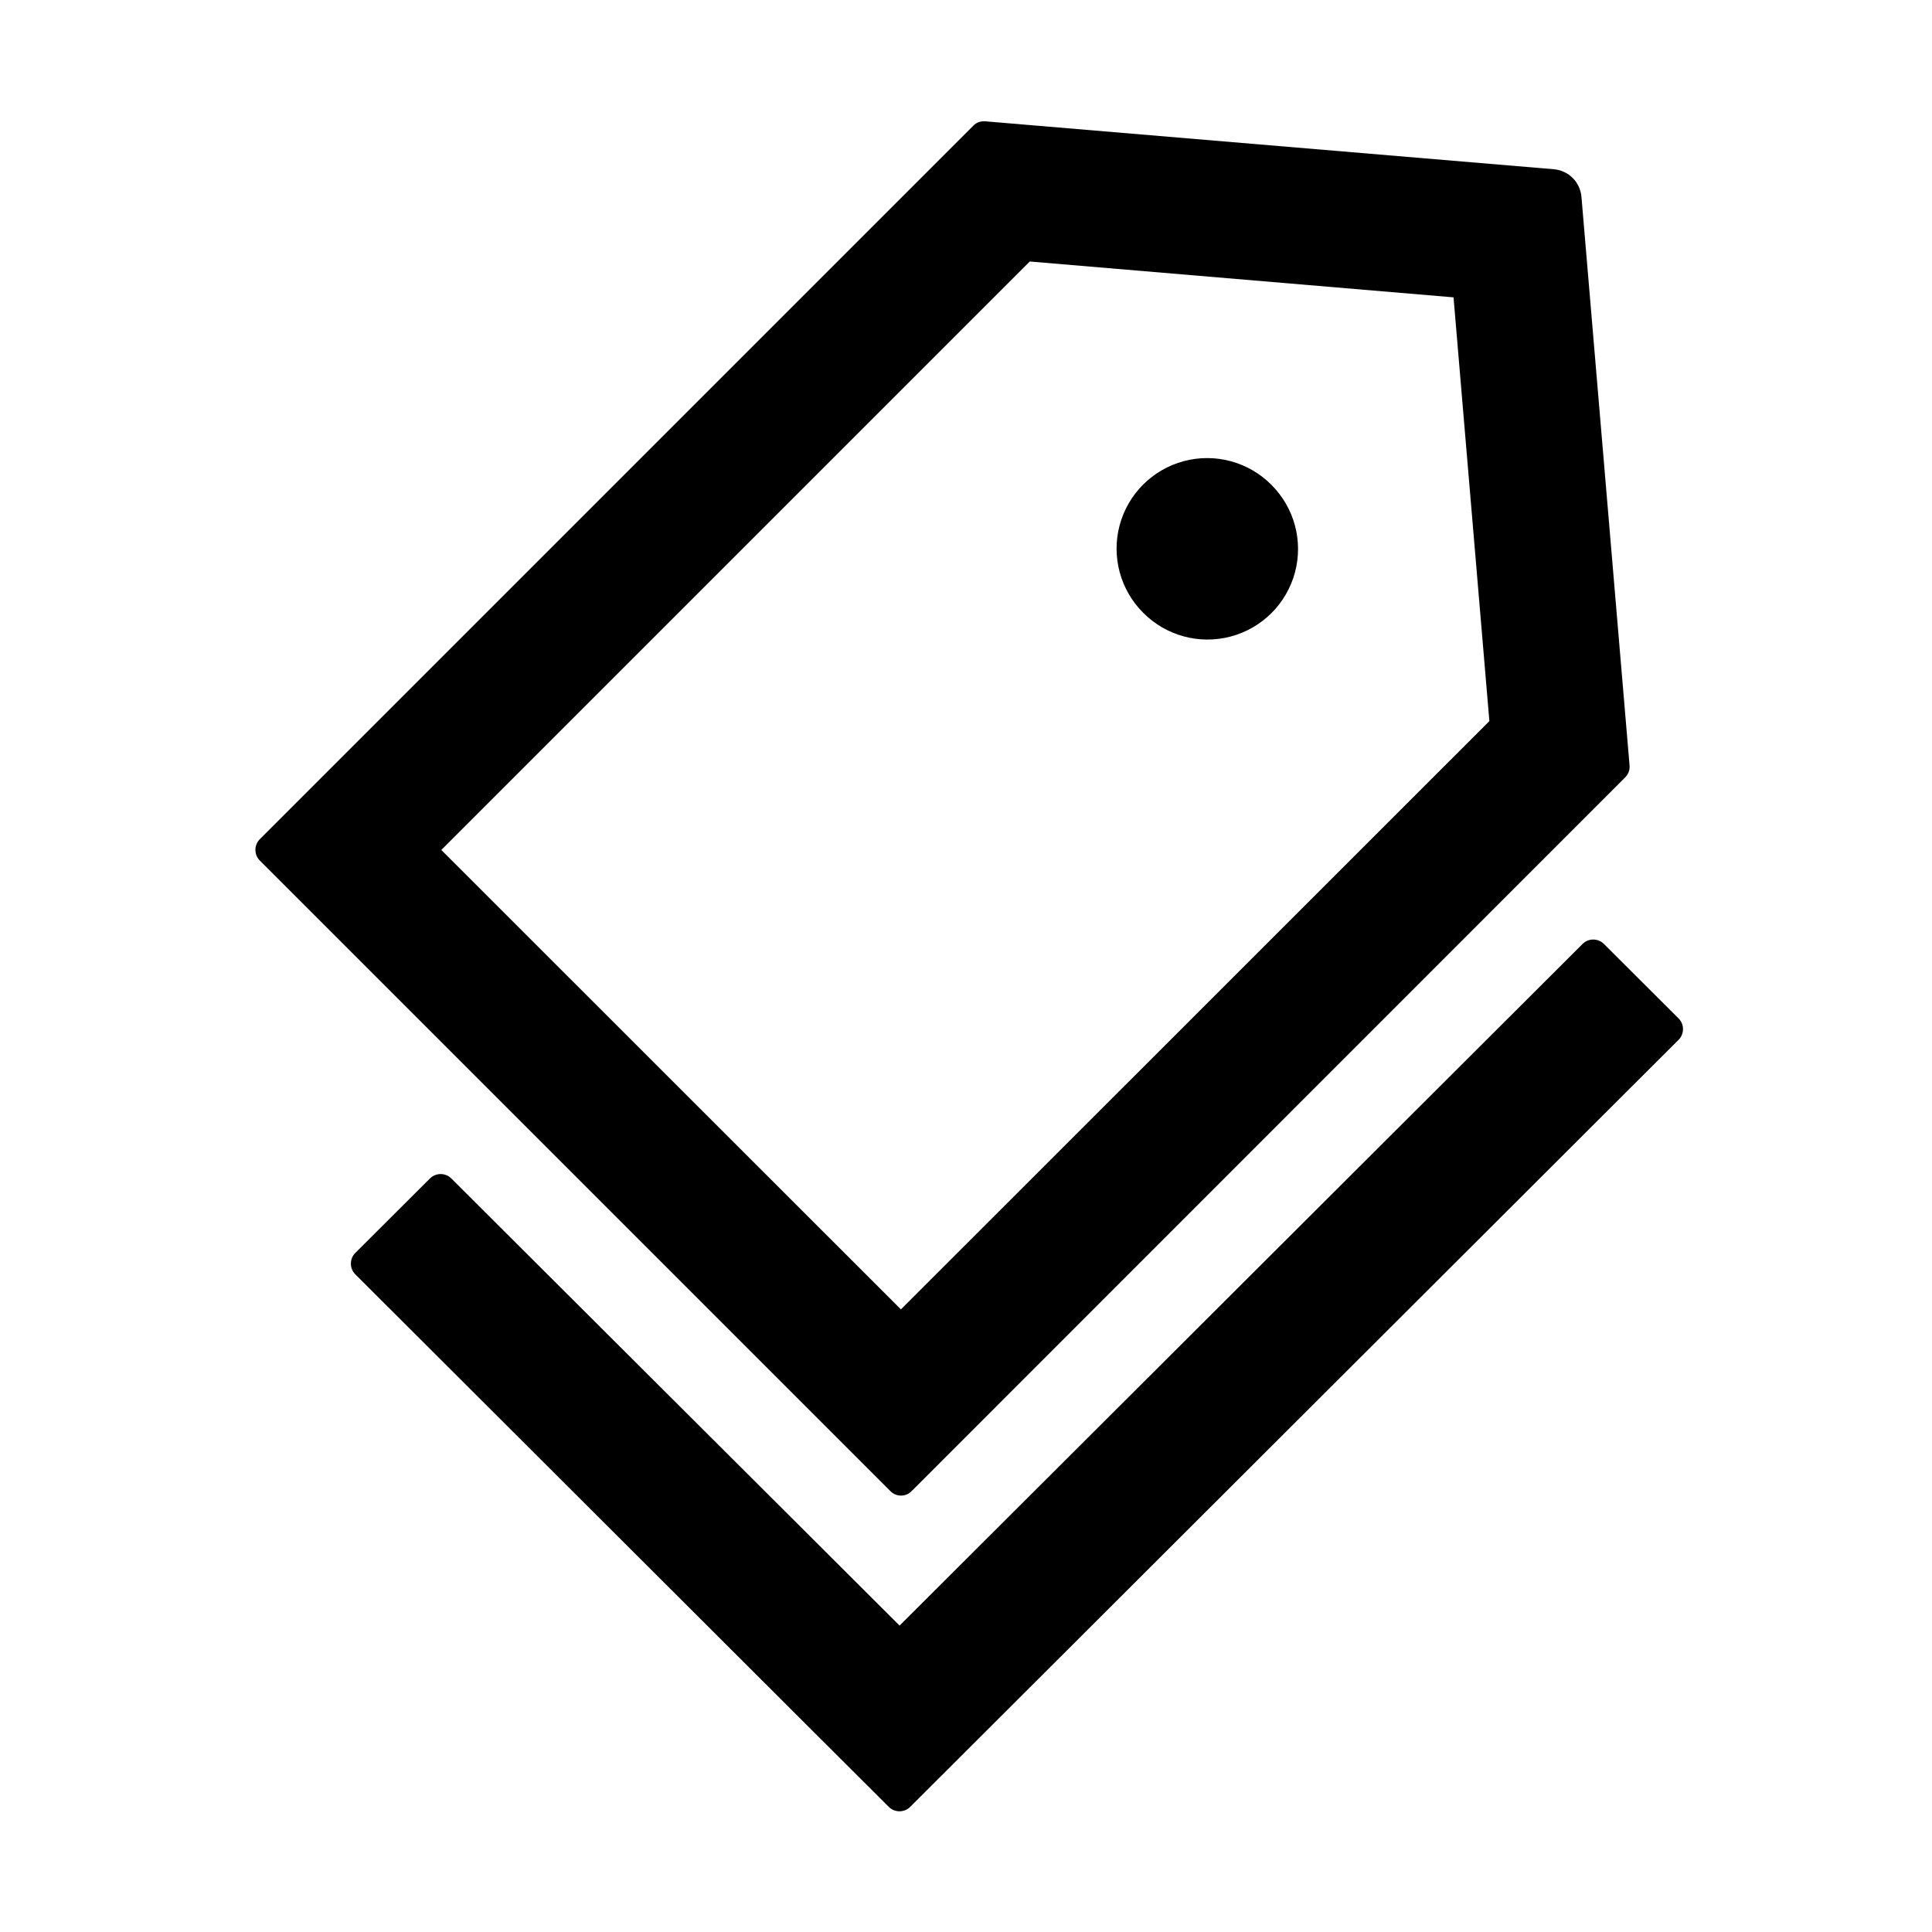
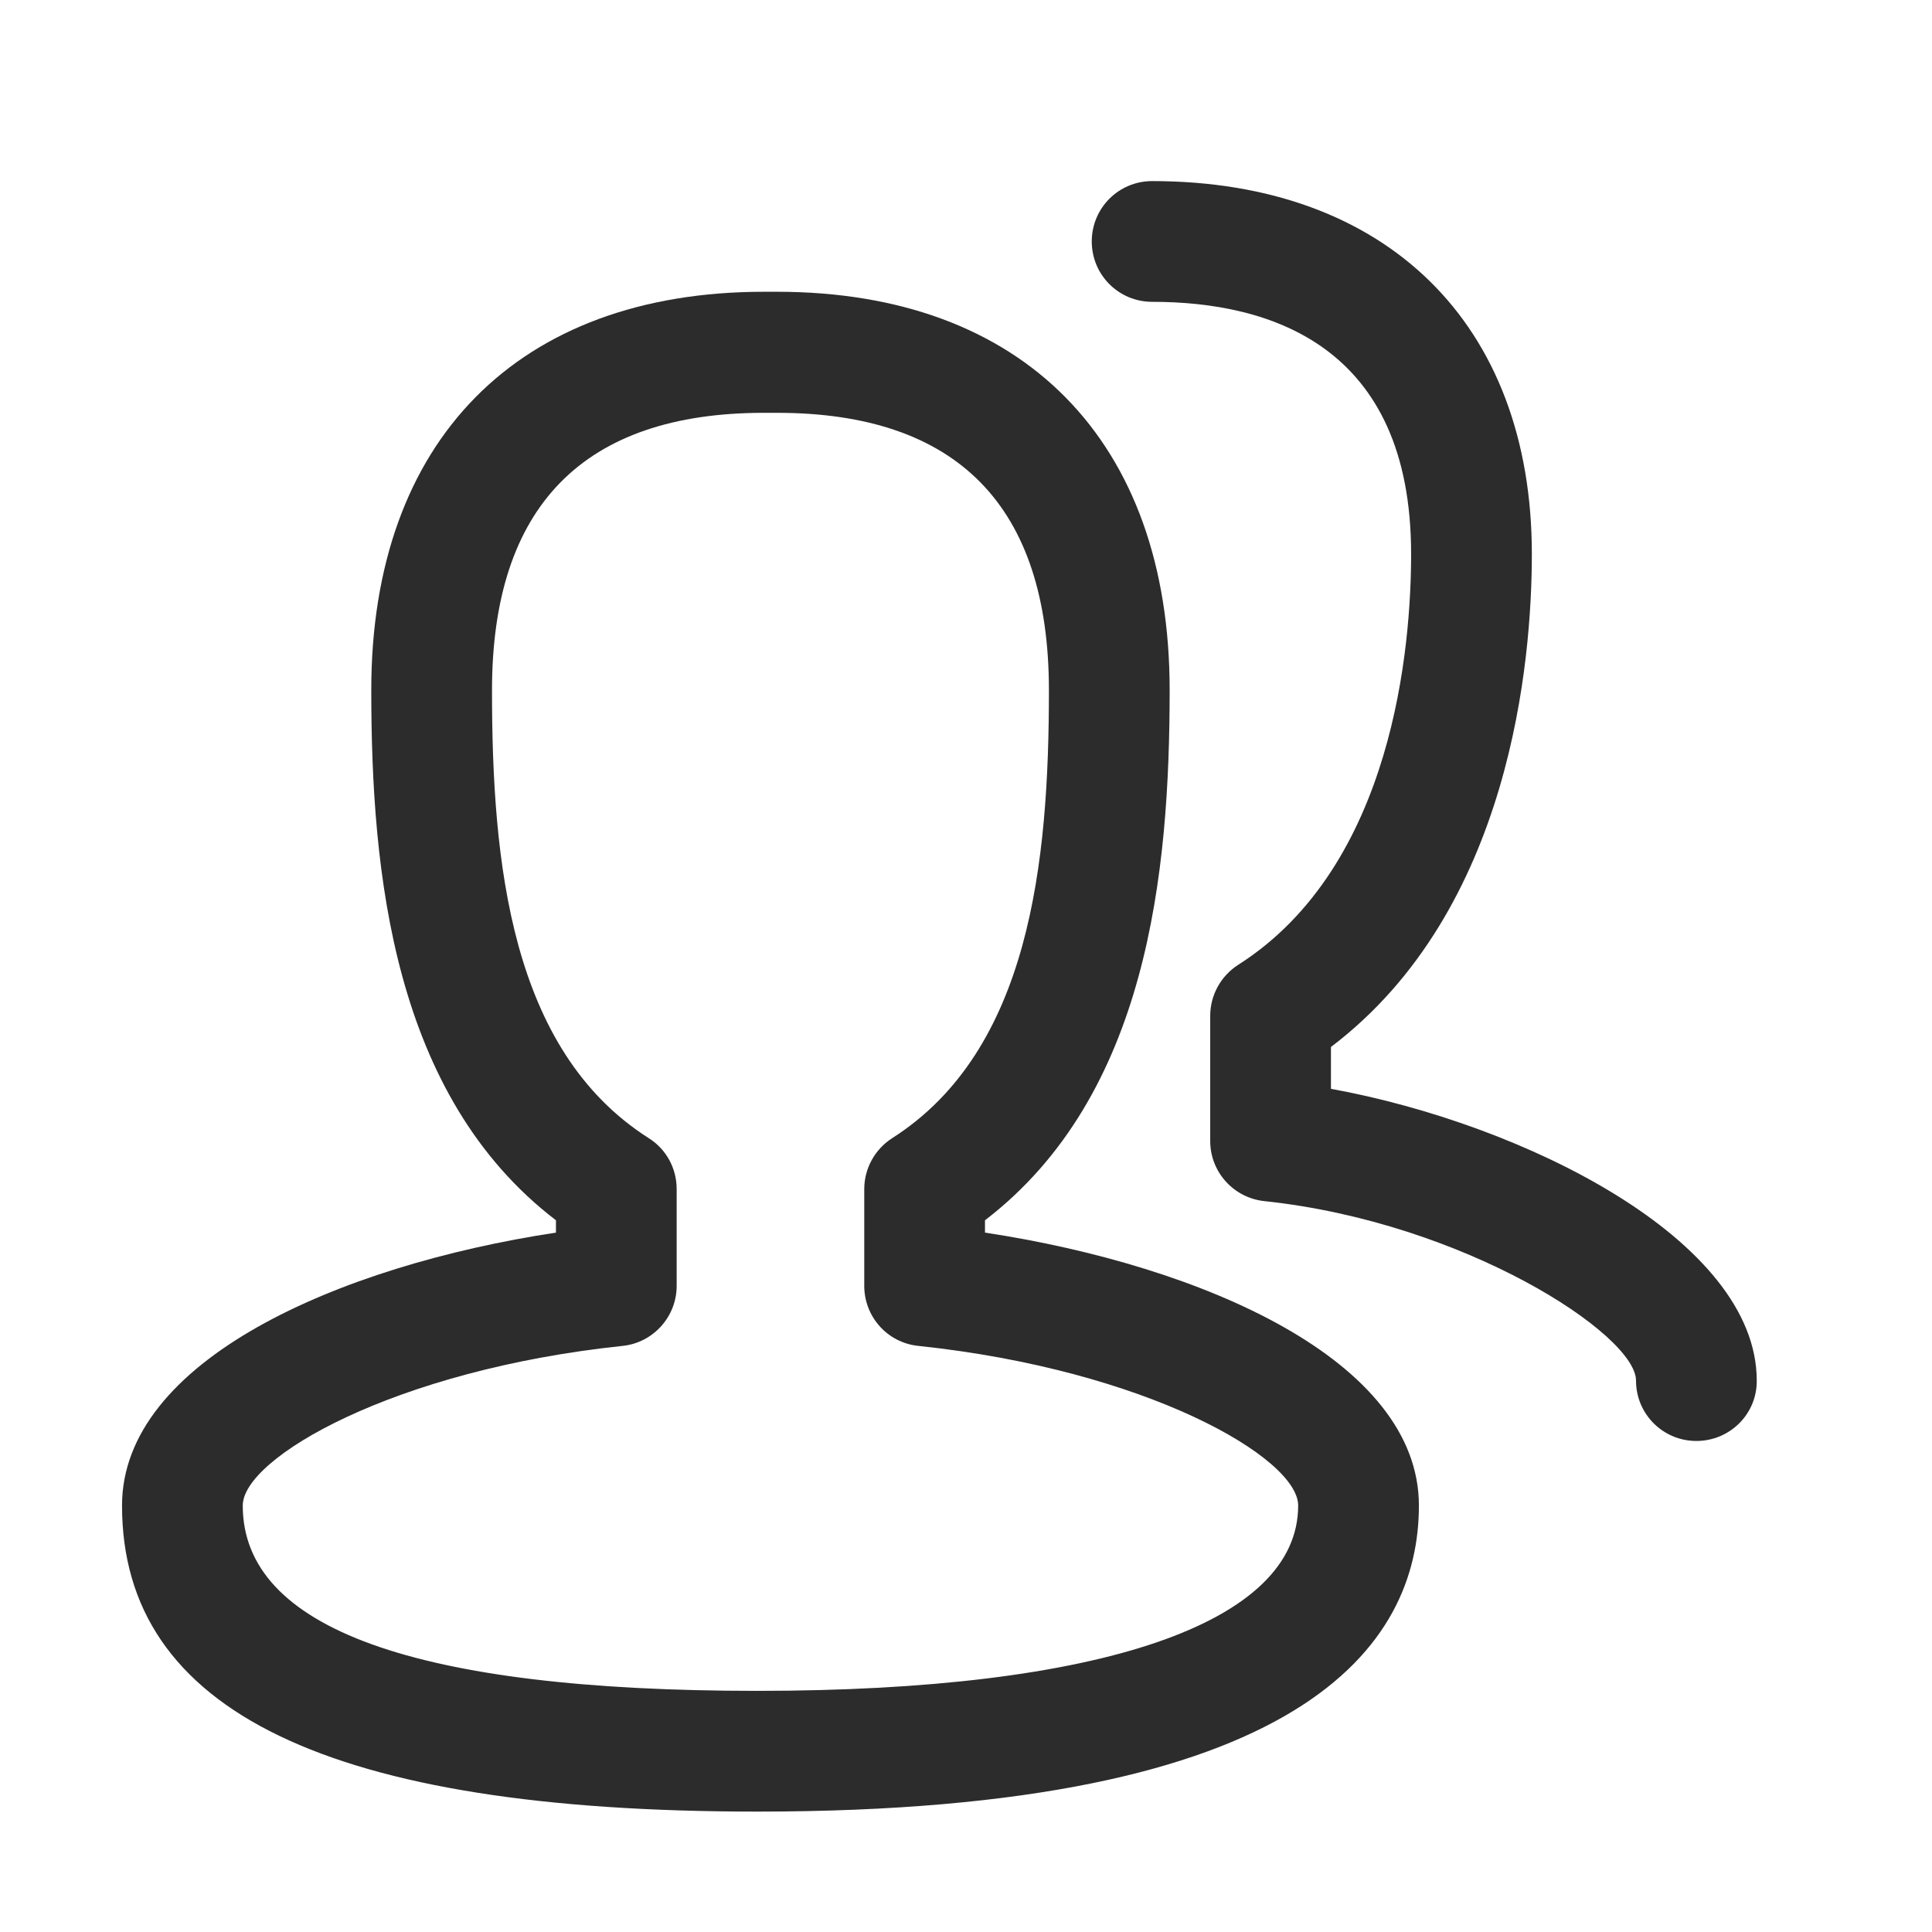
- <svg xmlns="http://www.w3.org/2000/svg" t="1649076598406" class="icon" viewBox="0 0 1024 1024" version="1.1" p-id="29463" width="64" height="64">
-   <defs>
-     <style type="text/css">@font-face { font-family: feedback-iconfont; src: url("//at.alicdn.com/t/font_1031158_u69w8yhxdu.woff2?t=1630033759944") format("woff2"), url("//at.alicdn.com/t/font_1031158_u69w8yhxdu.woff?t=1630033759944") format("woff"), url("//at.alicdn.com/t/font_1031158_u69w8yhxdu.ttf?t=1630033759944") format("truetype"); }
- </style>
-   </defs>
-   <path d="M483.2 790.3L861.4 412c1.7-1.7 2.5-4 2.3-6.3l-25.5-301.4c-0.7-7.8-6.8-13.9-14.6-14.6L522.2 64.3c-2.3-0.2-4.7 0.6-6.3 2.3L137.7 444.8c-3.1 3.1-3.1 8.2 0 11.3l334.2 334.2c3.1 3.2 8.2 3.2 11.3 0z m62.6-651.7l224.6 19 19 224.6L477.5 694 233.9 450.5l311.9-311.9z" p-id="29464" />
-   <path d="M605.959 324.826a48 48 0 1 0 67.881-67.883 48 48 0 1 0-67.881 67.883Z" p-id="29465" />
-   <path d="M889.7 539.8l-39.6-39.5c-3.1-3.1-8.2-3.1-11.3 0l-362 361.3-237.6-237c-3.1-3.1-8.2-3.1-11.3 0l-39.6 39.5c-3.1 3.1-3.1 8.2 0 11.3l243.2 242.8 39.6 39.5c3.1 3.1 8.2 3.1 11.3 0l407.3-406.6c3.1-3.1 3.1-8.2 0-11.3z" p-id="29466" />
+ <svg xmlns="http://www.w3.org/2000/svg" t="1649309647491" class="icon" viewBox="0 0 1024 1024" version="1.1" p-id="2931" width="64" height="64">
+   <path d="M401.309 960.183c-226.543 0-336.632-52.98-336.632-162.209 0-76.718 114.389-127.118 229.983-144.664l0-6.537c-86.351-66.053-97.876-184.055-97.876-281.071 0-132.107 77.75-211.061 208.137-211.061l6.881 0c130.387 0 208.137 78.954 208.137 211.061 0 97.016-11.525 214.846-97.876 281.071l0 6.537c115.593 17.545 229.983 67.774 229.983 144.664C752.046 872.112 691.153 960.183 401.309 960.183zM404.921 218.802c-95.64 0-144.148 49.54-144.148 147.072 0 91.339 9.805 190.764 83.083 237.379 9.289 5.848 14.793 15.997 14.793 27.006l0 51.26c0 16.341-12.385 30.102-28.554 31.823-121.098 12.729-201.429 59.345-201.429 84.631 0 65.193 91.684 98.22 272.642 98.22 182.163 0 286.748-35.779 286.748-98.22 0-25.286-80.331-71.902-201.429-84.631-16.341-1.72-28.554-15.481-28.554-31.823l0-51.26c0-11.009 5.676-21.158 14.793-27.006 73.106-46.616 83.083-146.212 83.083-237.379 0-97.532-48.508-147.072-144.148-147.072L404.921 218.802 404.921 218.802z" p-id="2932" fill="#2c2c2c" />
+   <path d="M899.118 763.743c-17.717 0-31.995-14.277-31.995-31.995 0-24.426-91.167-83.943-196.956-95.124-16.341-1.72-28.726-15.481-28.726-31.823L641.441 538.404c0-11.009 5.676-21.158 14.793-27.006 82.739-52.636 91.684-169.778 91.684-217.77 0-110.433-74.654-133.655-137.267-133.655-17.717 0-31.995-14.277-31.995-31.995s14.277-31.995 31.995-31.995c124.194 0 201.257 75.686 201.257 197.644 0 55.733-10.665 188.699-106.477 261.289l0 22.19c102.176 18.578 225.683 79.987 225.683 154.641C931.284 749.465 916.835 763.743 899.118 763.743z" p-id="2933" fill="#2c2c2c" />
</svg>
